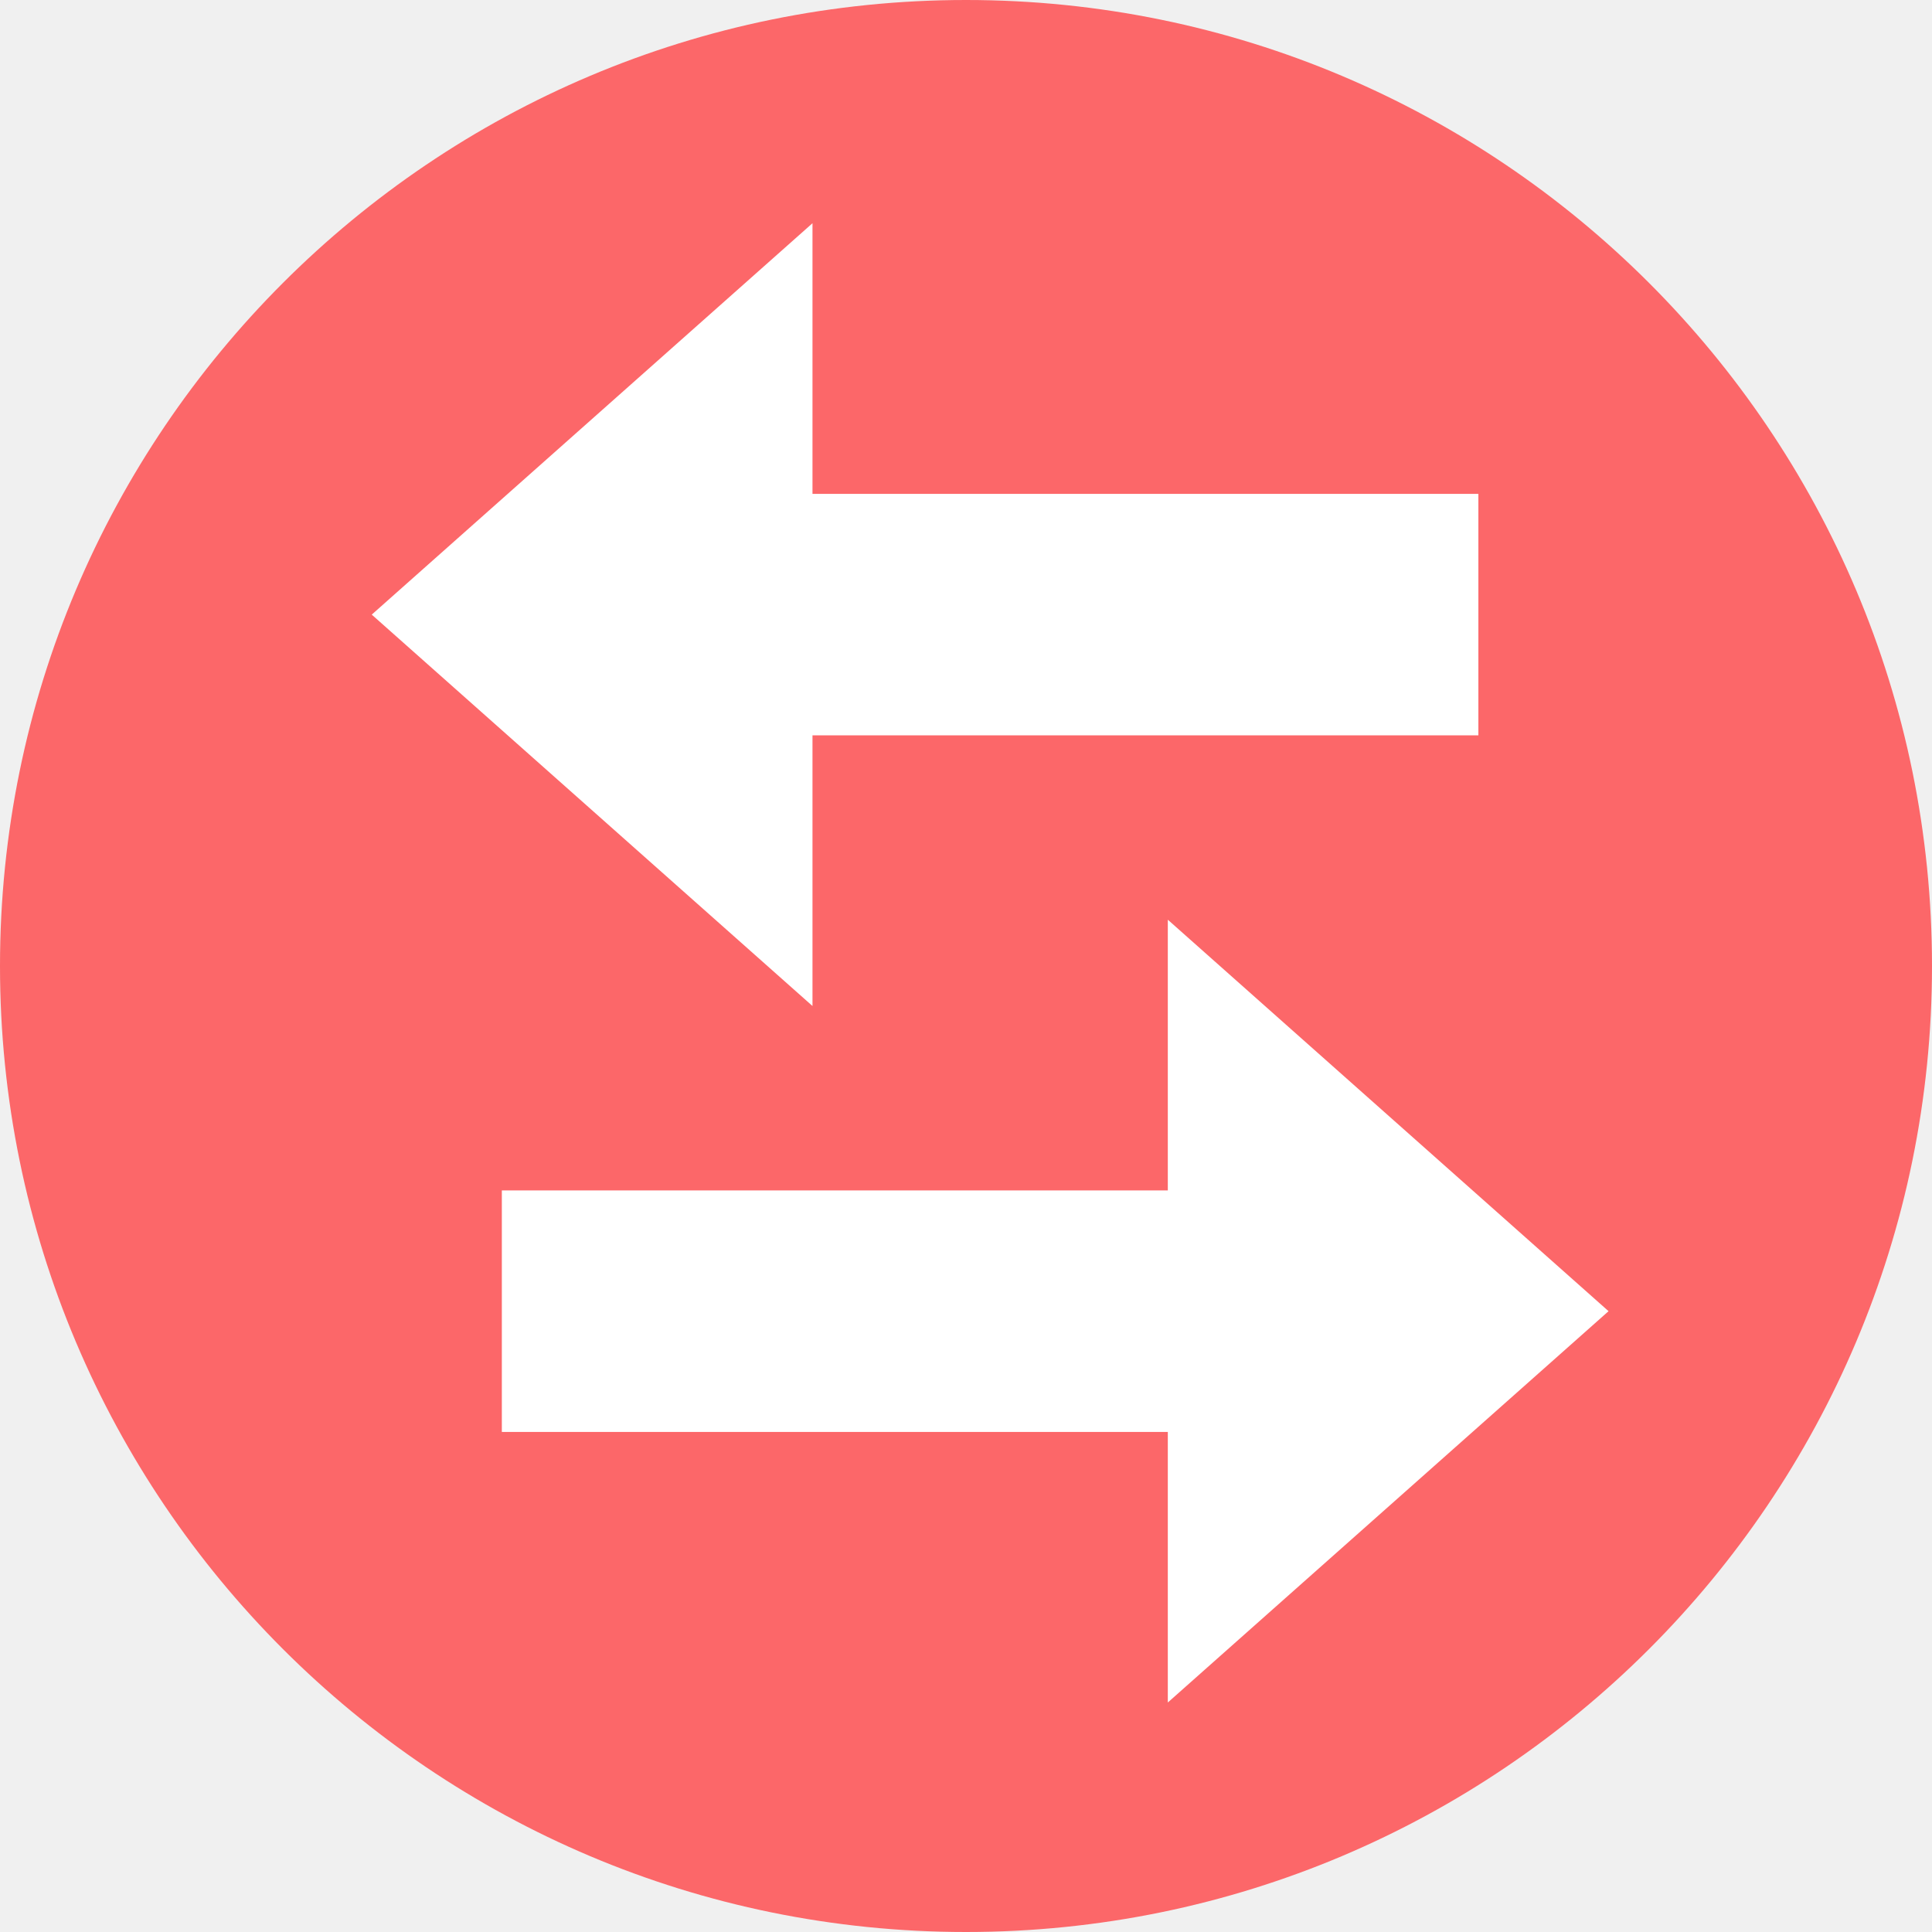
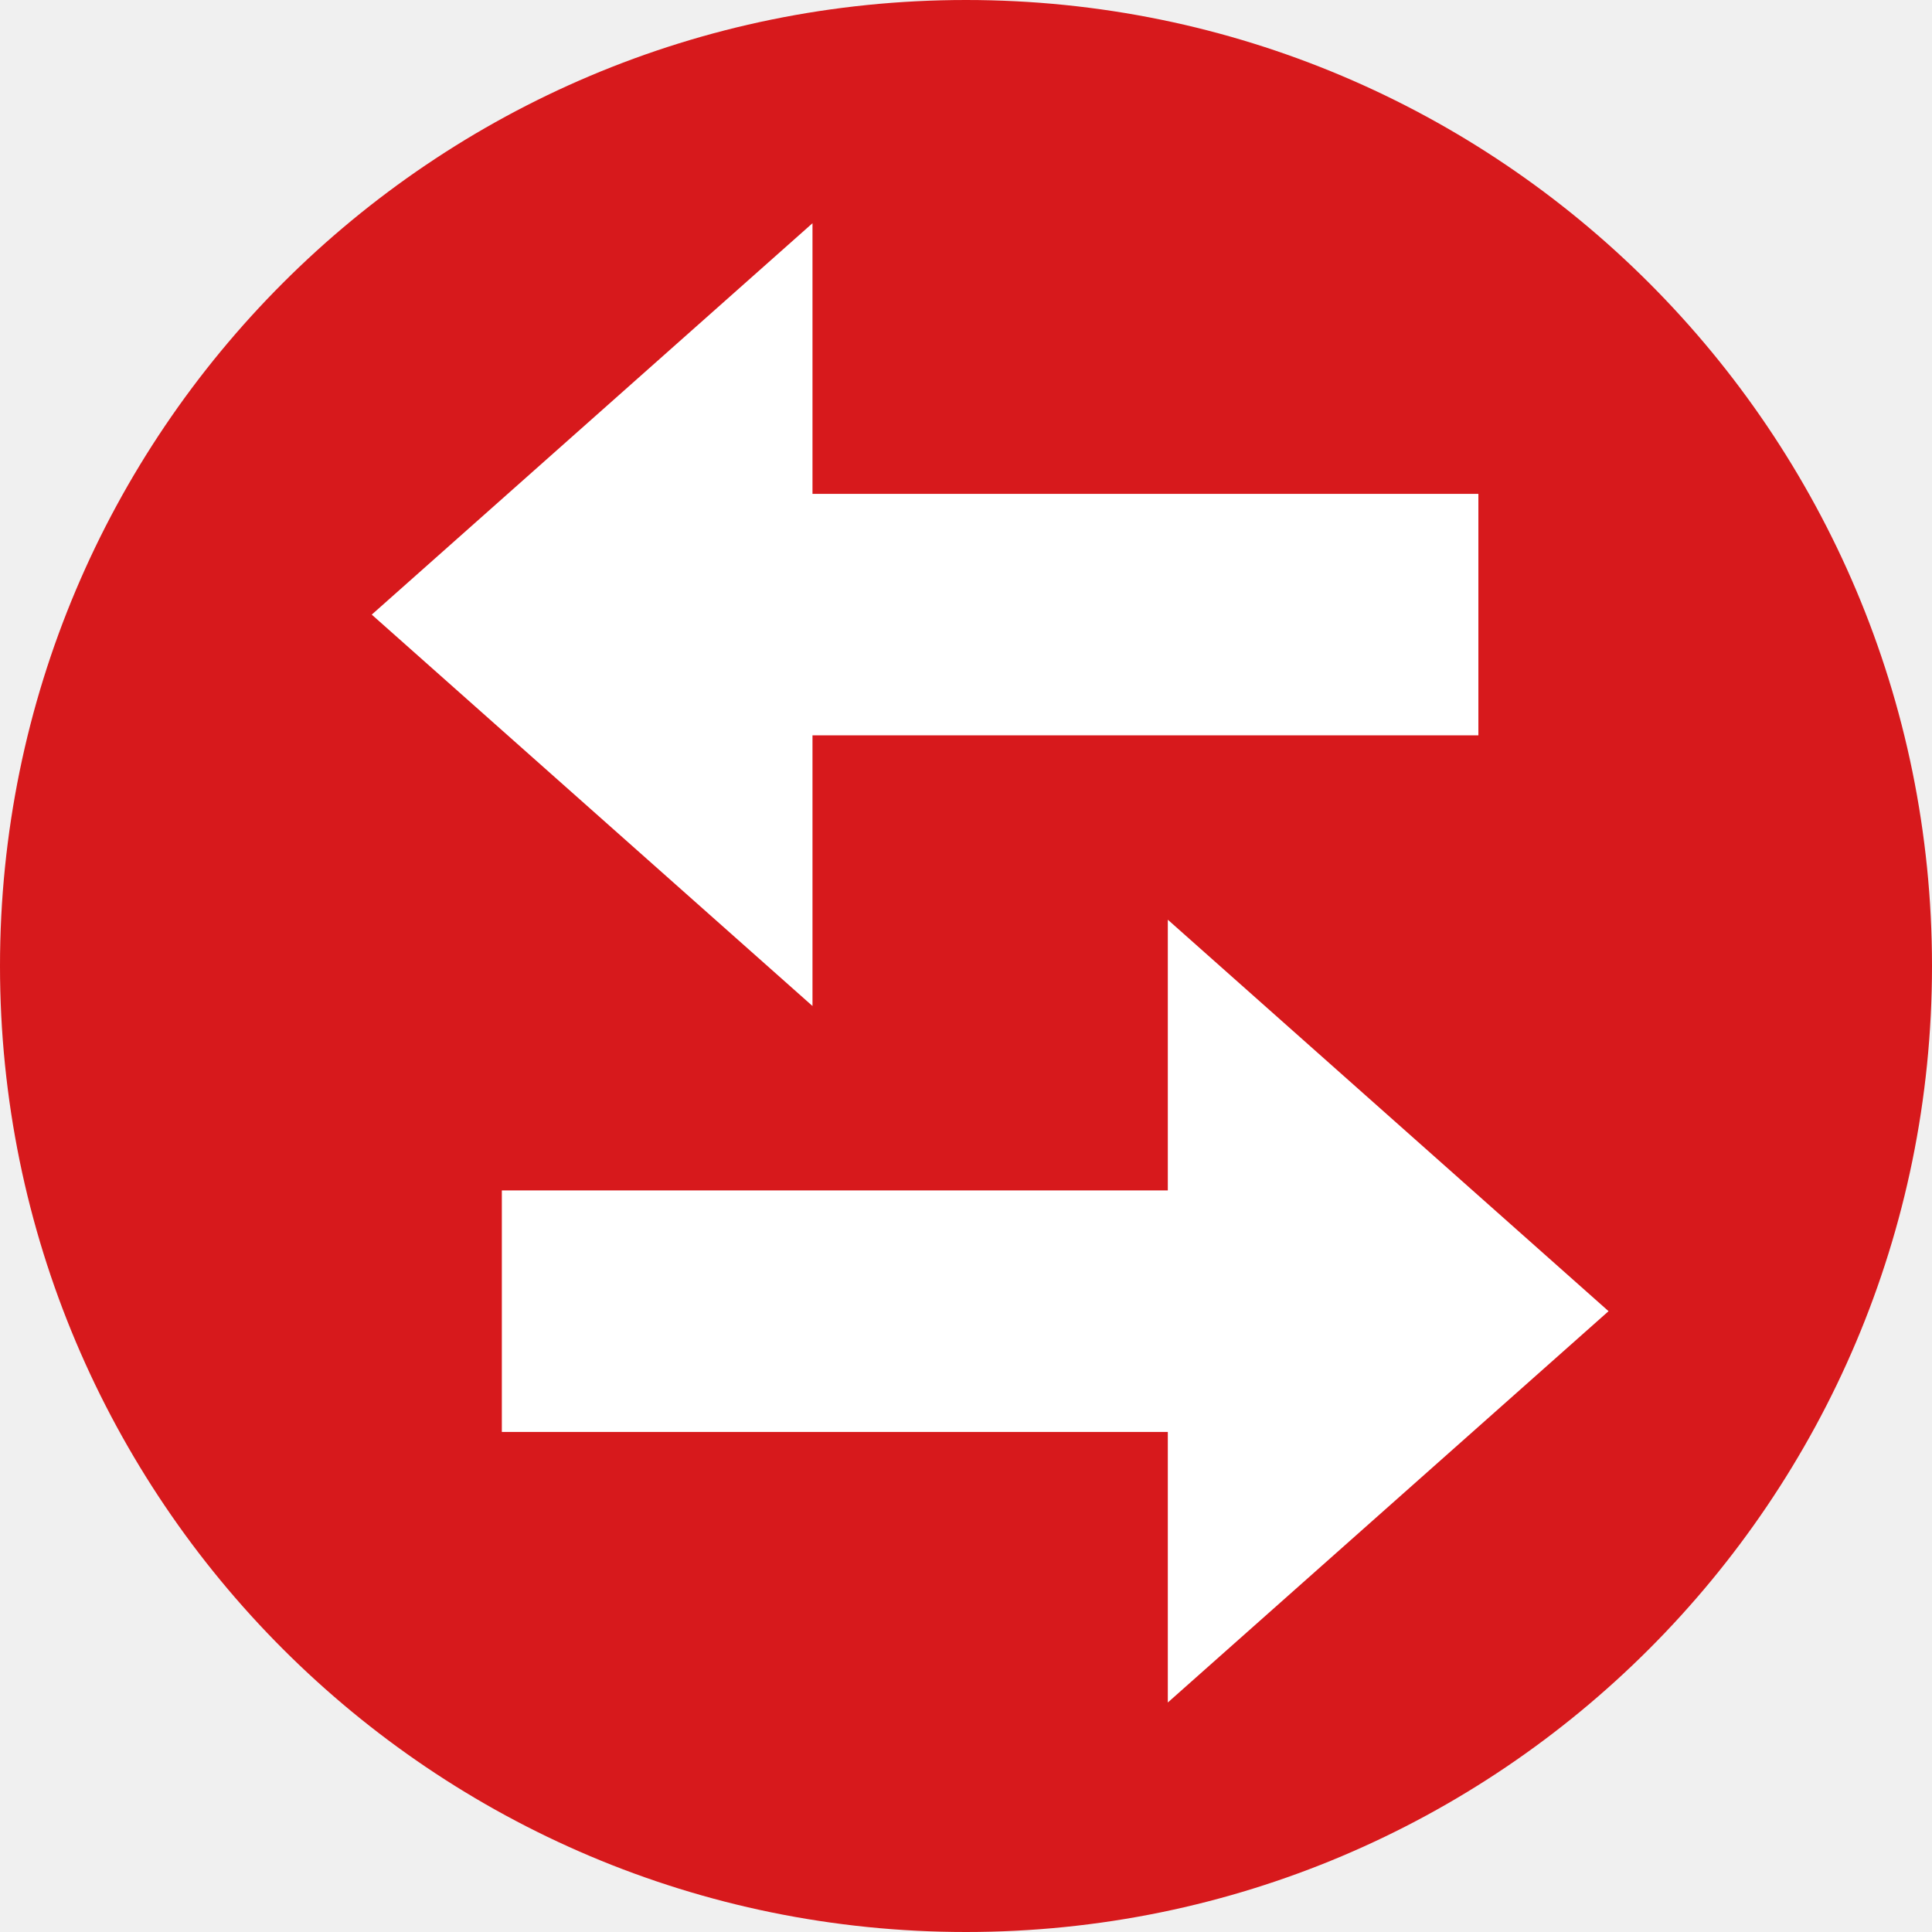
<svg xmlns="http://www.w3.org/2000/svg" width="24" height="24">
  <g>
-     <circle id="svg_25" r="12" cy="12" cx="12" fill="#FC6769" />
+     <circle id="svg_25" r="12" cy="12" cx="12" fill="#D7191C" />
    <g id="svg_26">
      <polygon id="svg_27" points="10.093,9.135 18.365,9.135 18.365,6.135 10.093,6.135 10.093,2.773 4.618,7.635 10.093,12.497 " fill="#FFFFFF" />
      <polygon id="svg_28" points="19.982,16.288 14.507,11.425 14.507,14.788 6.234,14.788 6.234,17.788 14.507,17.788 14.507,21.149 " fill="#FFFFFF" />
    </g>
  </g>
</svg>
